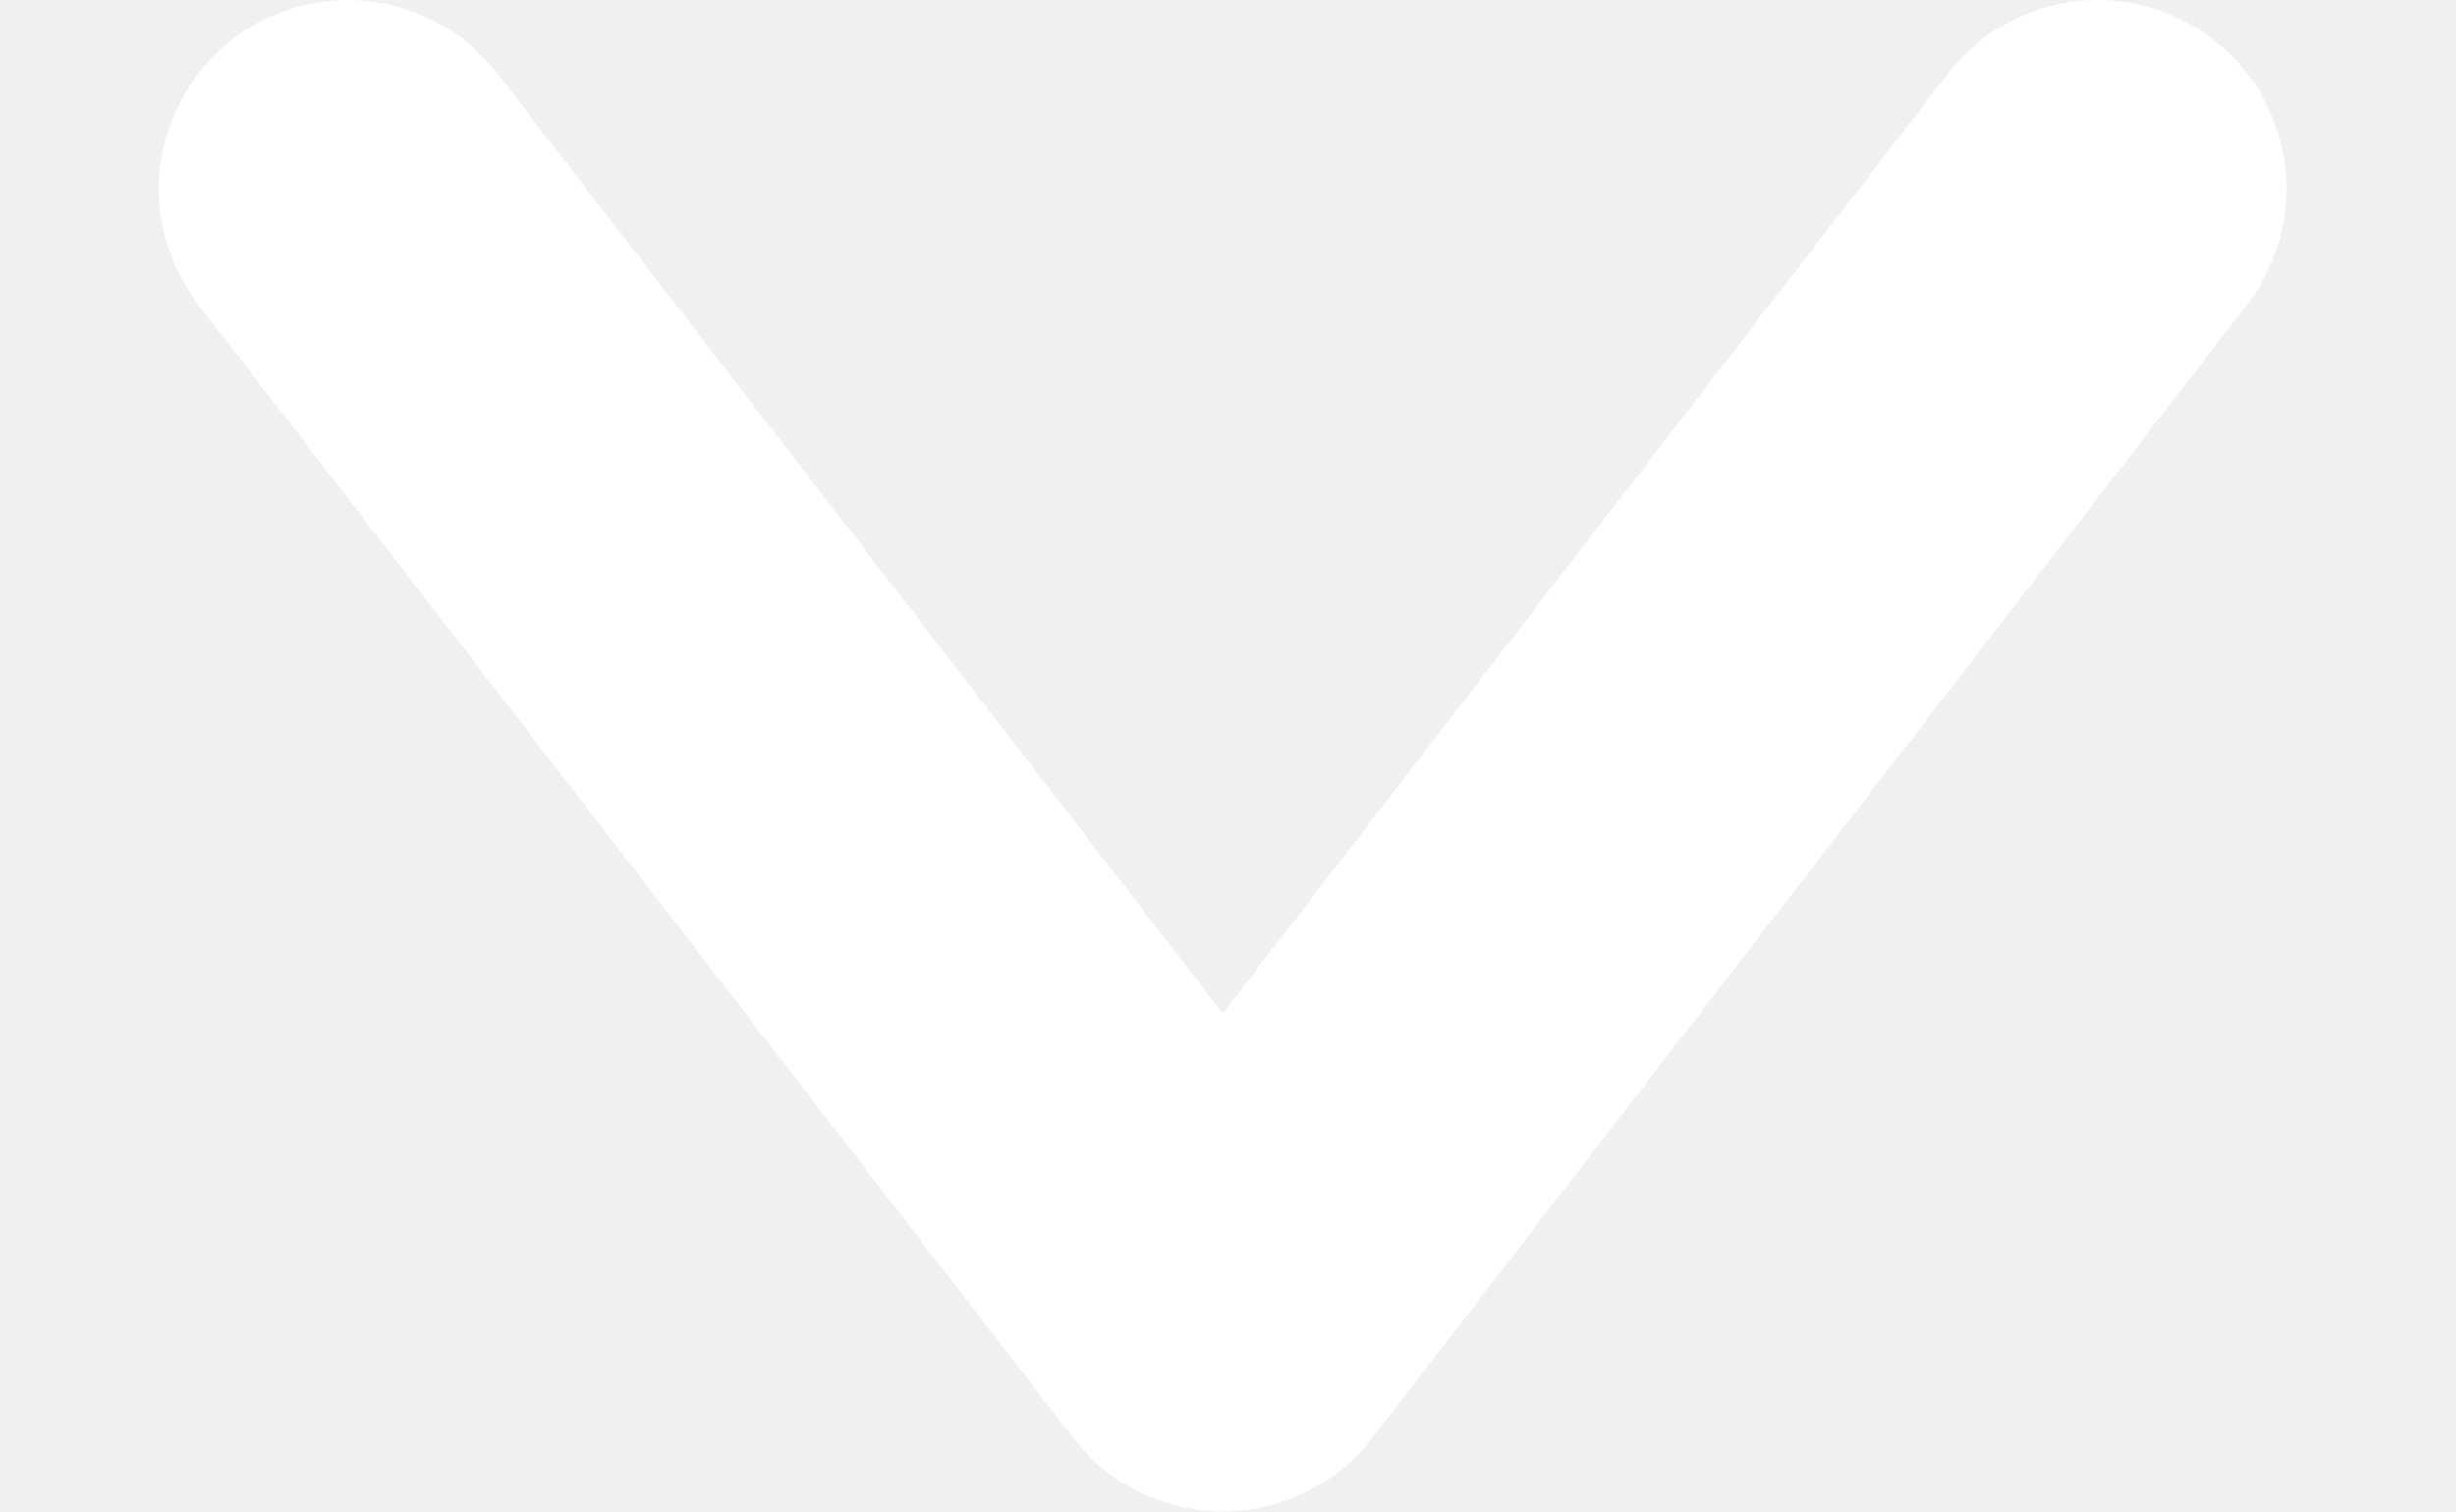
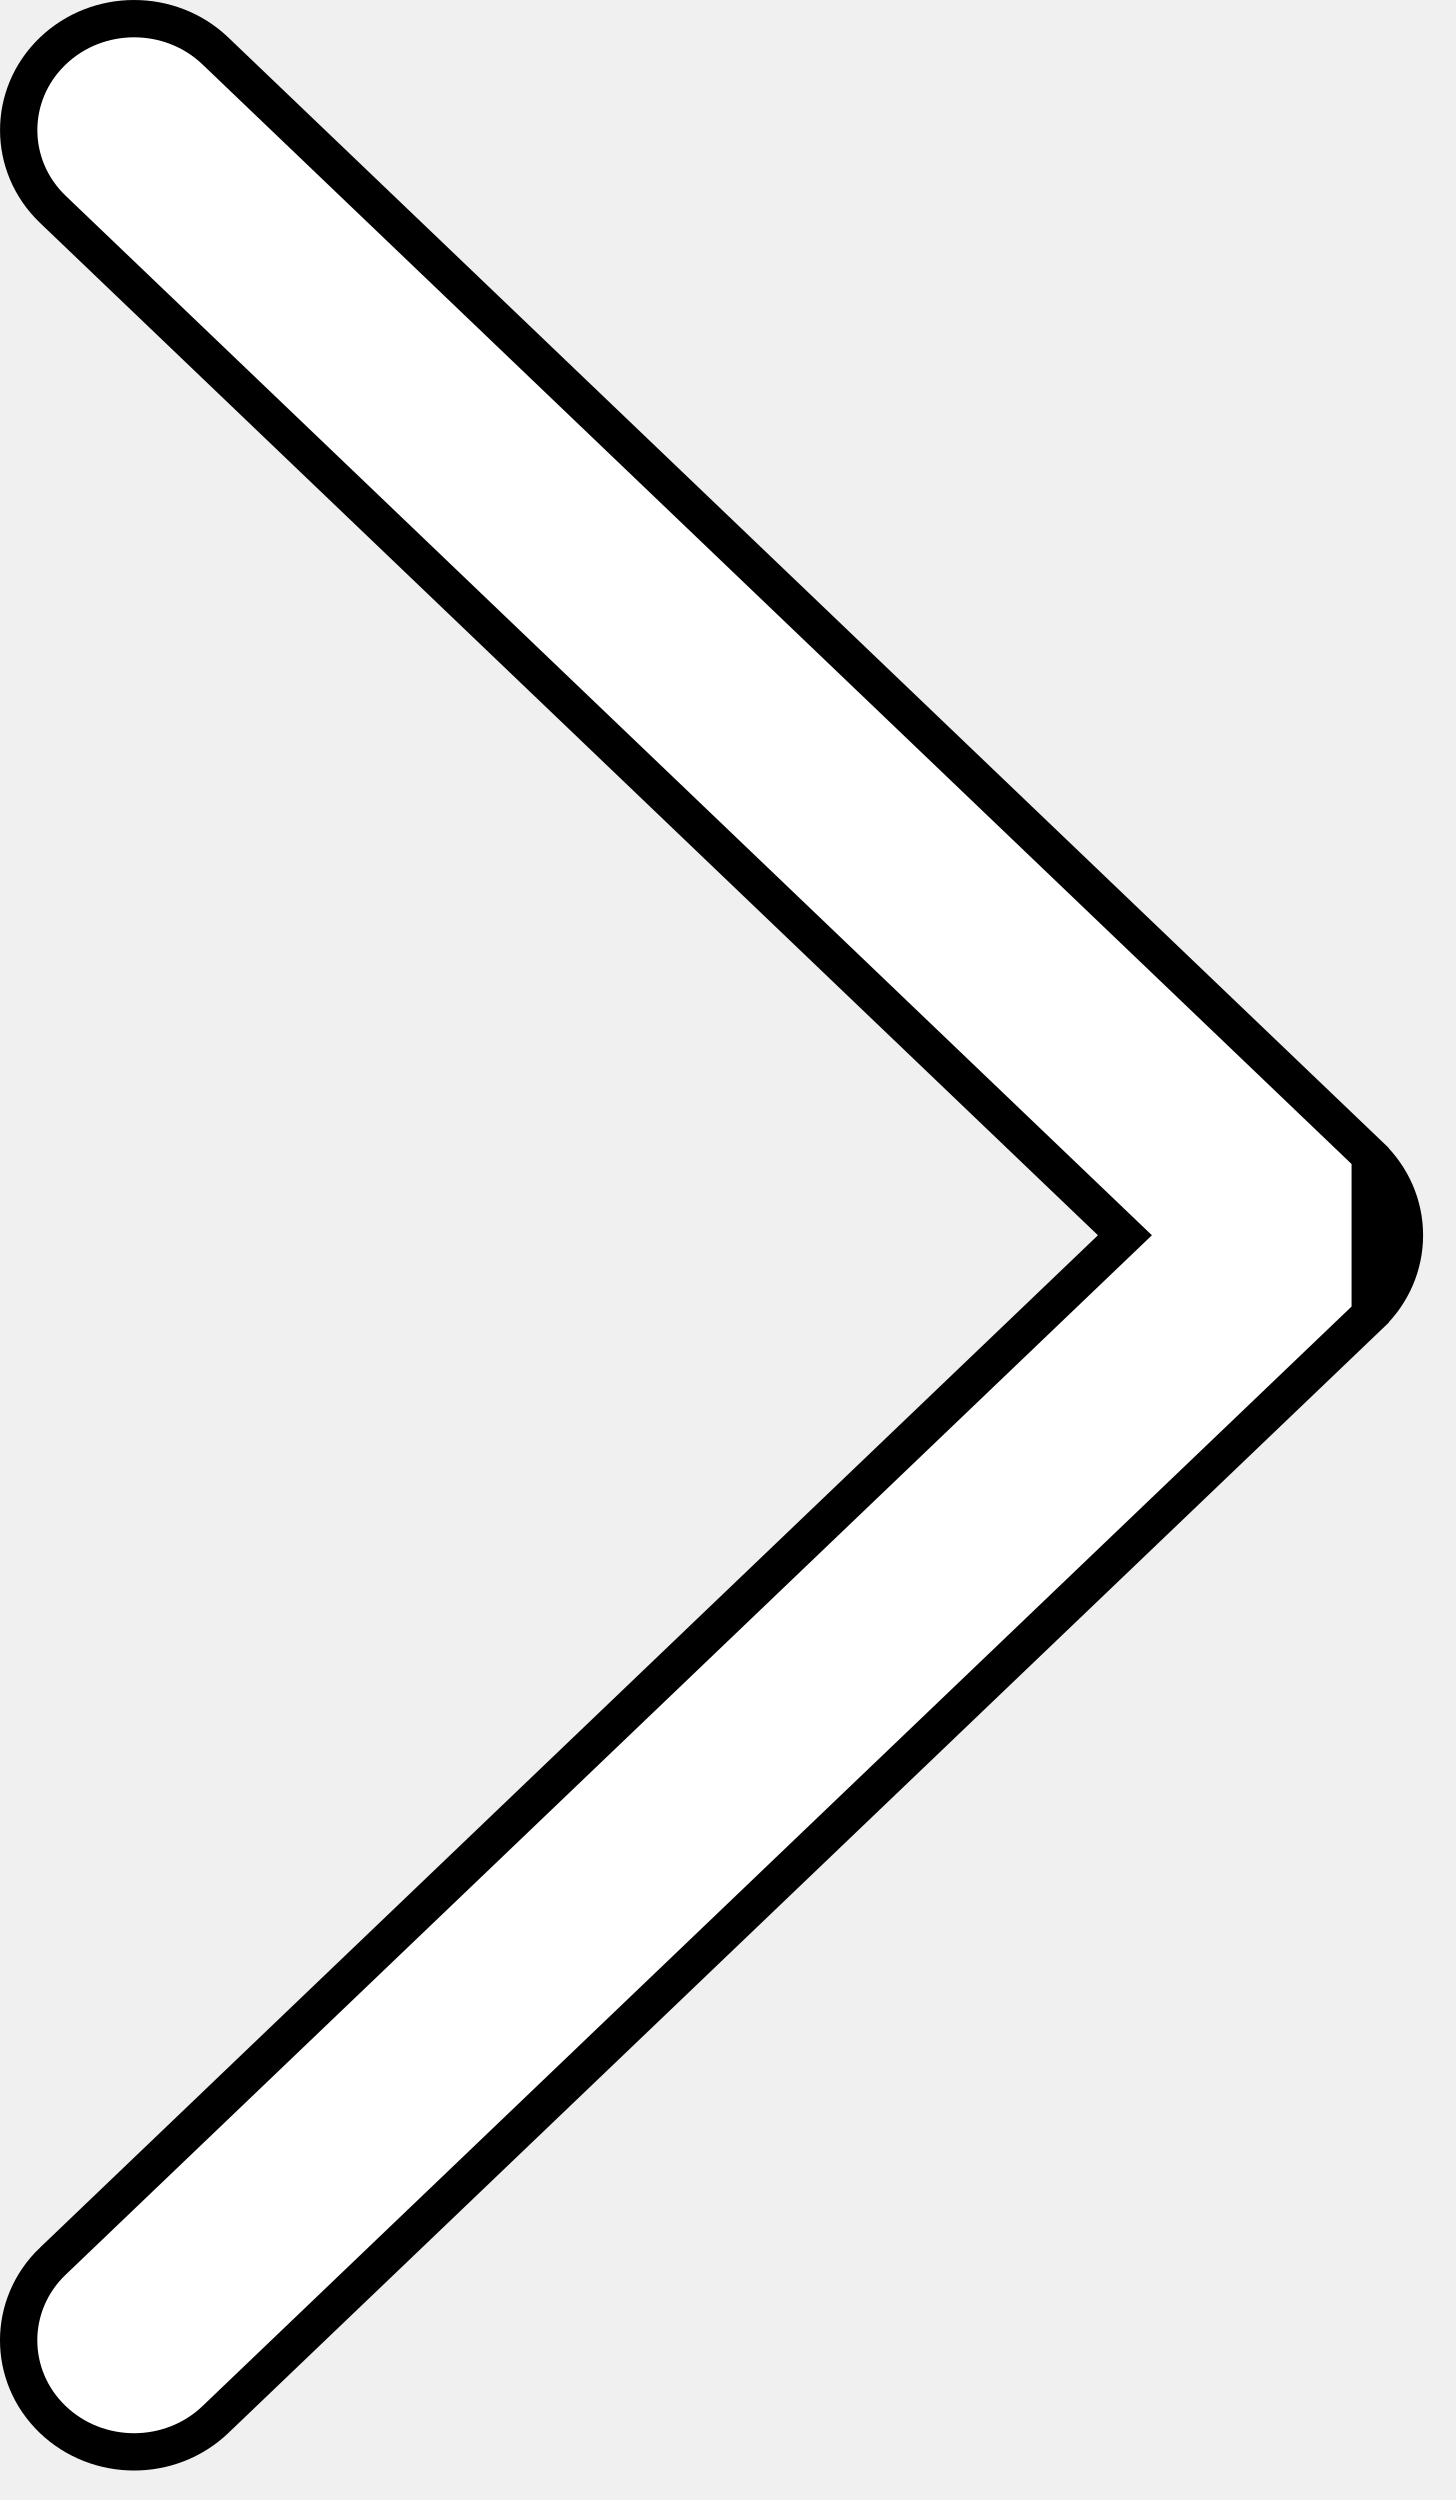
- <svg xmlns="http://www.w3.org/2000/svg" width="13" height="8" viewBox="0 0 13 8" fill="none">
-   <path d="M1.841 1L6.472 7L11.103 1" stroke="white" stroke-width="2" stroke-linecap="round" stroke-linejoin="round" />
+ <svg xmlns="http://www.w3.org/2000/svg" width="39" height="67" viewBox="0 0 39 67" fill="none">
+   <path d="M36.722 30.982L36.722 30.982C37.306 31.541 37.639 32.304 37.639 33.105C37.639 33.906 37.307 34.67 36.722 35.228L36.722 30.982ZM36.722 30.982L5.772 1.365L5.772 1.365C4.564 0.21 2.617 0.212 1.411 1.371L1.411 1.371C0.195 2.541 0.198 4.445 1.418 5.612L1.418 5.612L30.148 33.105L1.417 60.598L1.416 60.598C0.197 61.765 0.194 63.668 1.41 64.839L1.41 64.839C2.017 65.422 2.808 65.71 3.594 65.71C4.378 65.71 5.166 65.424 5.772 64.845L5.772 64.845L36.722 35.229L36.722 30.982Z" fill="white" stroke="black" />
</svg>
